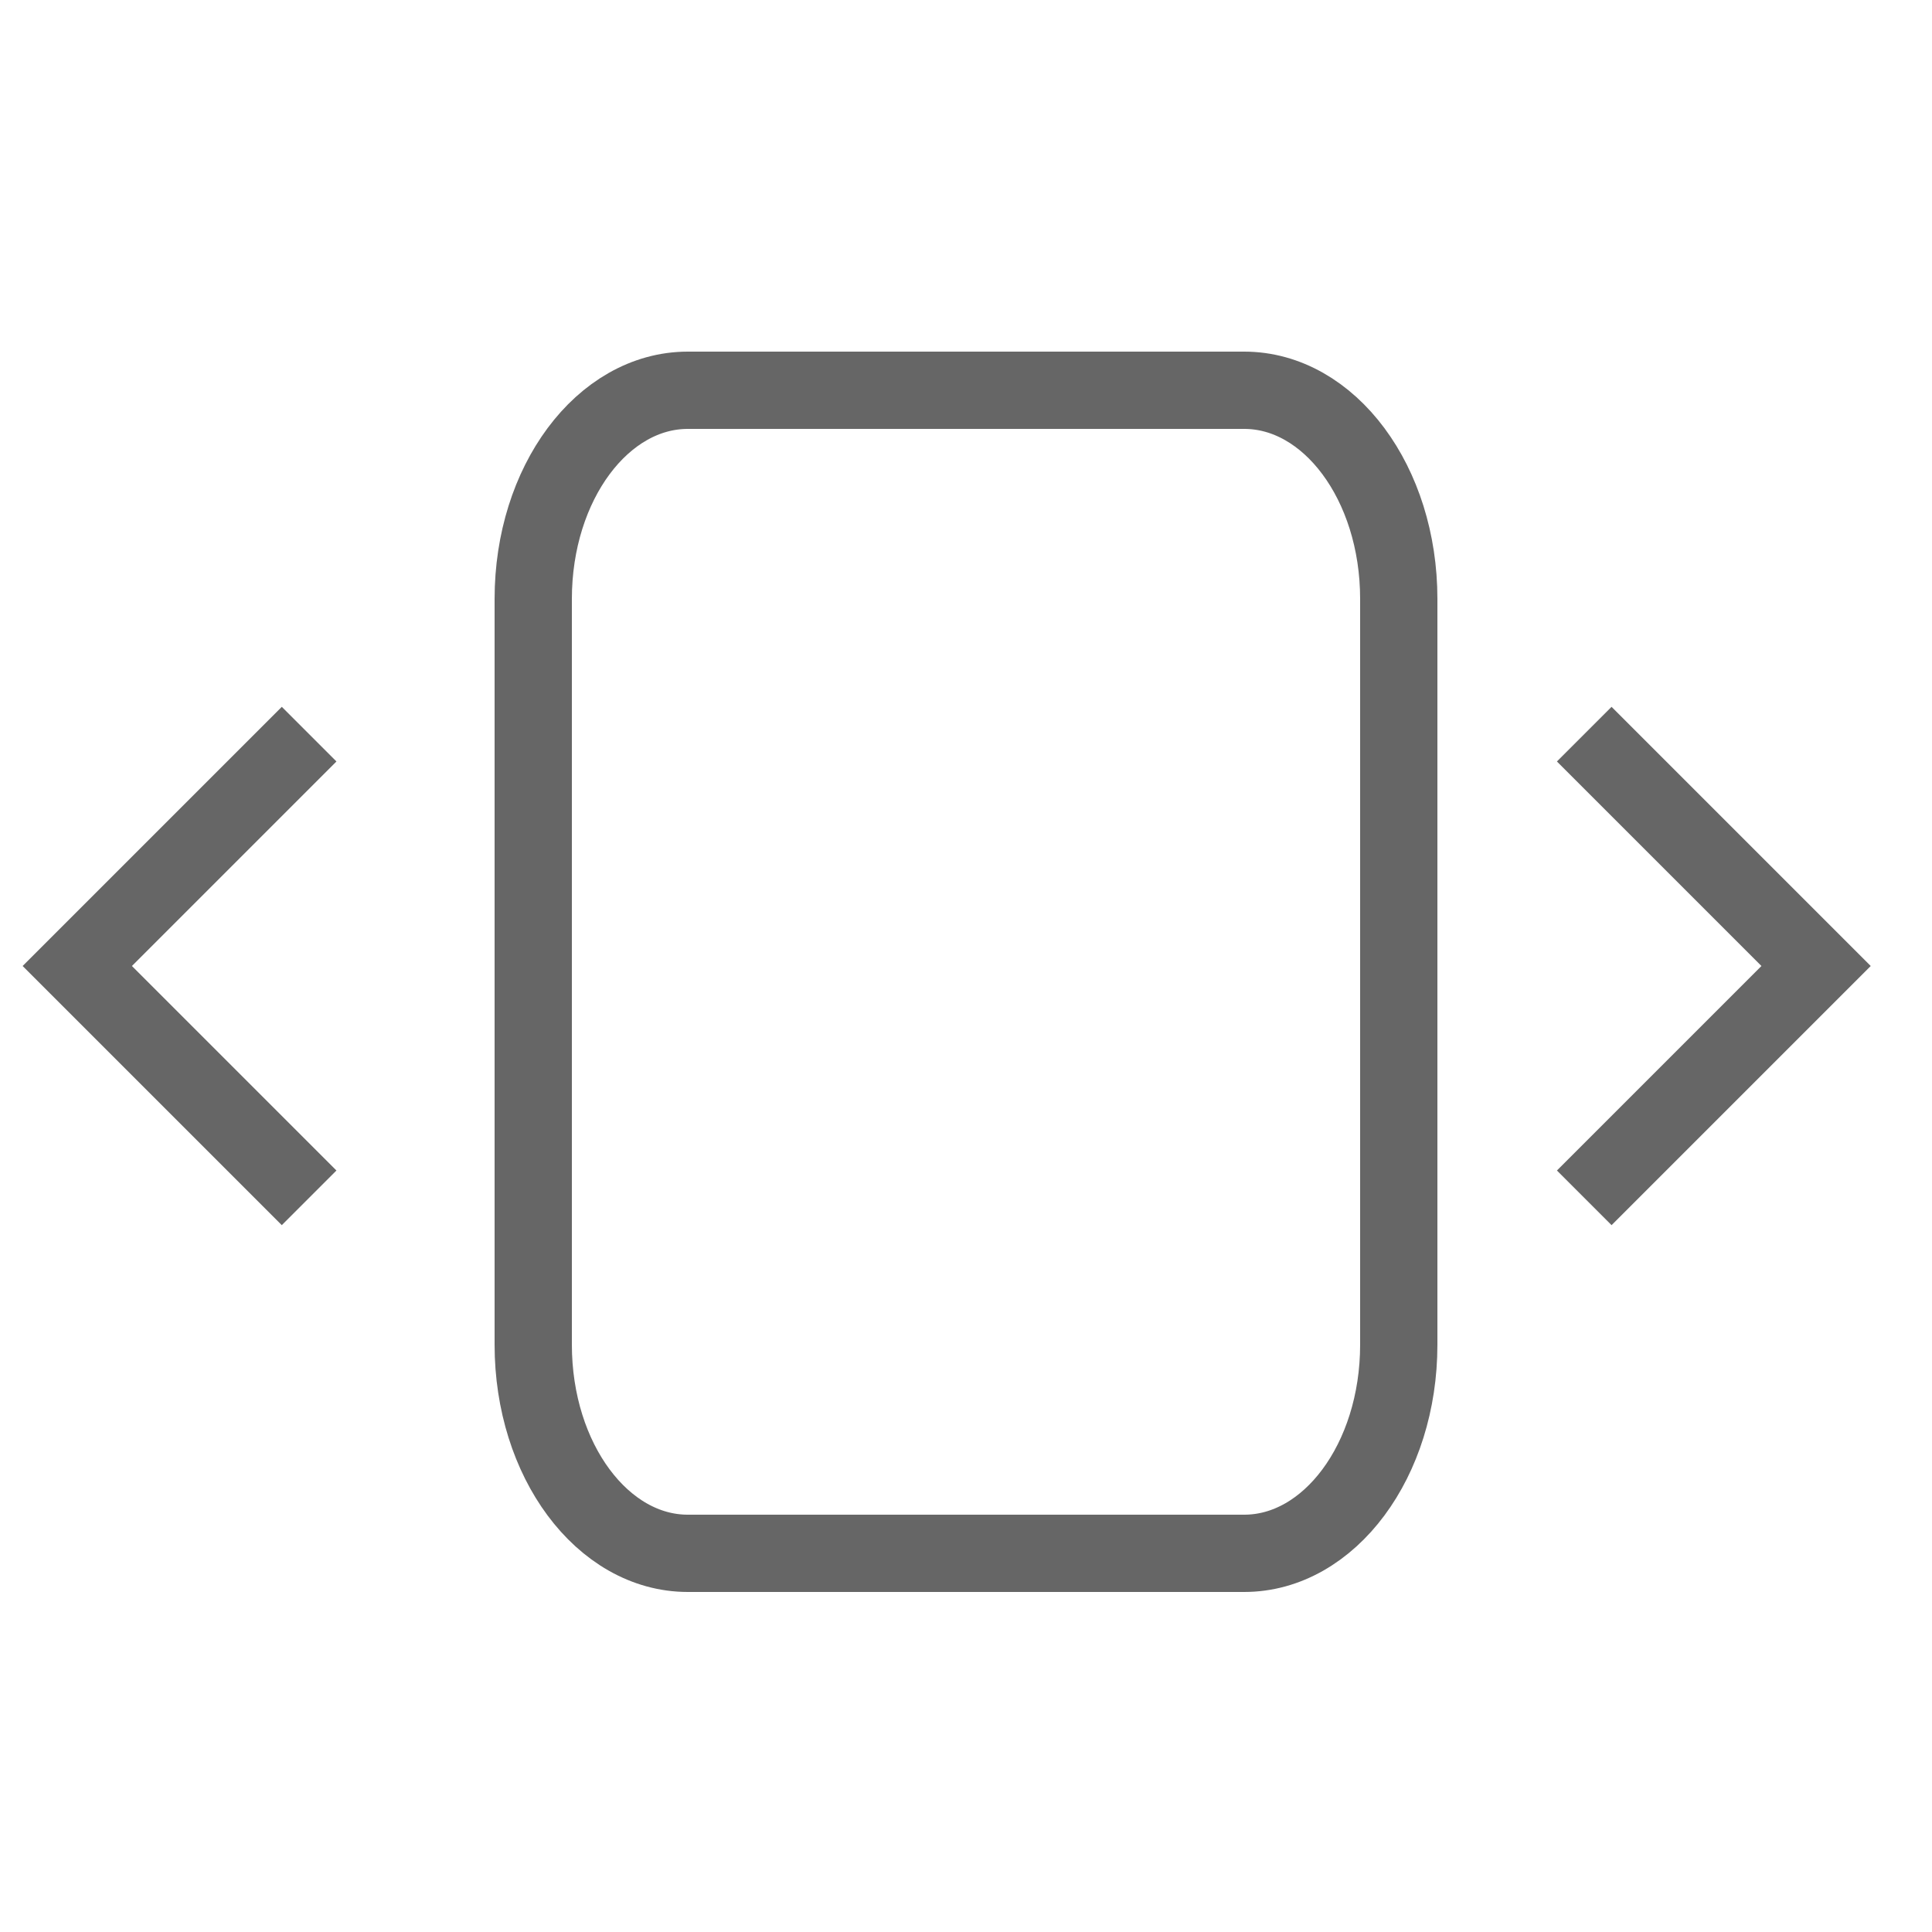
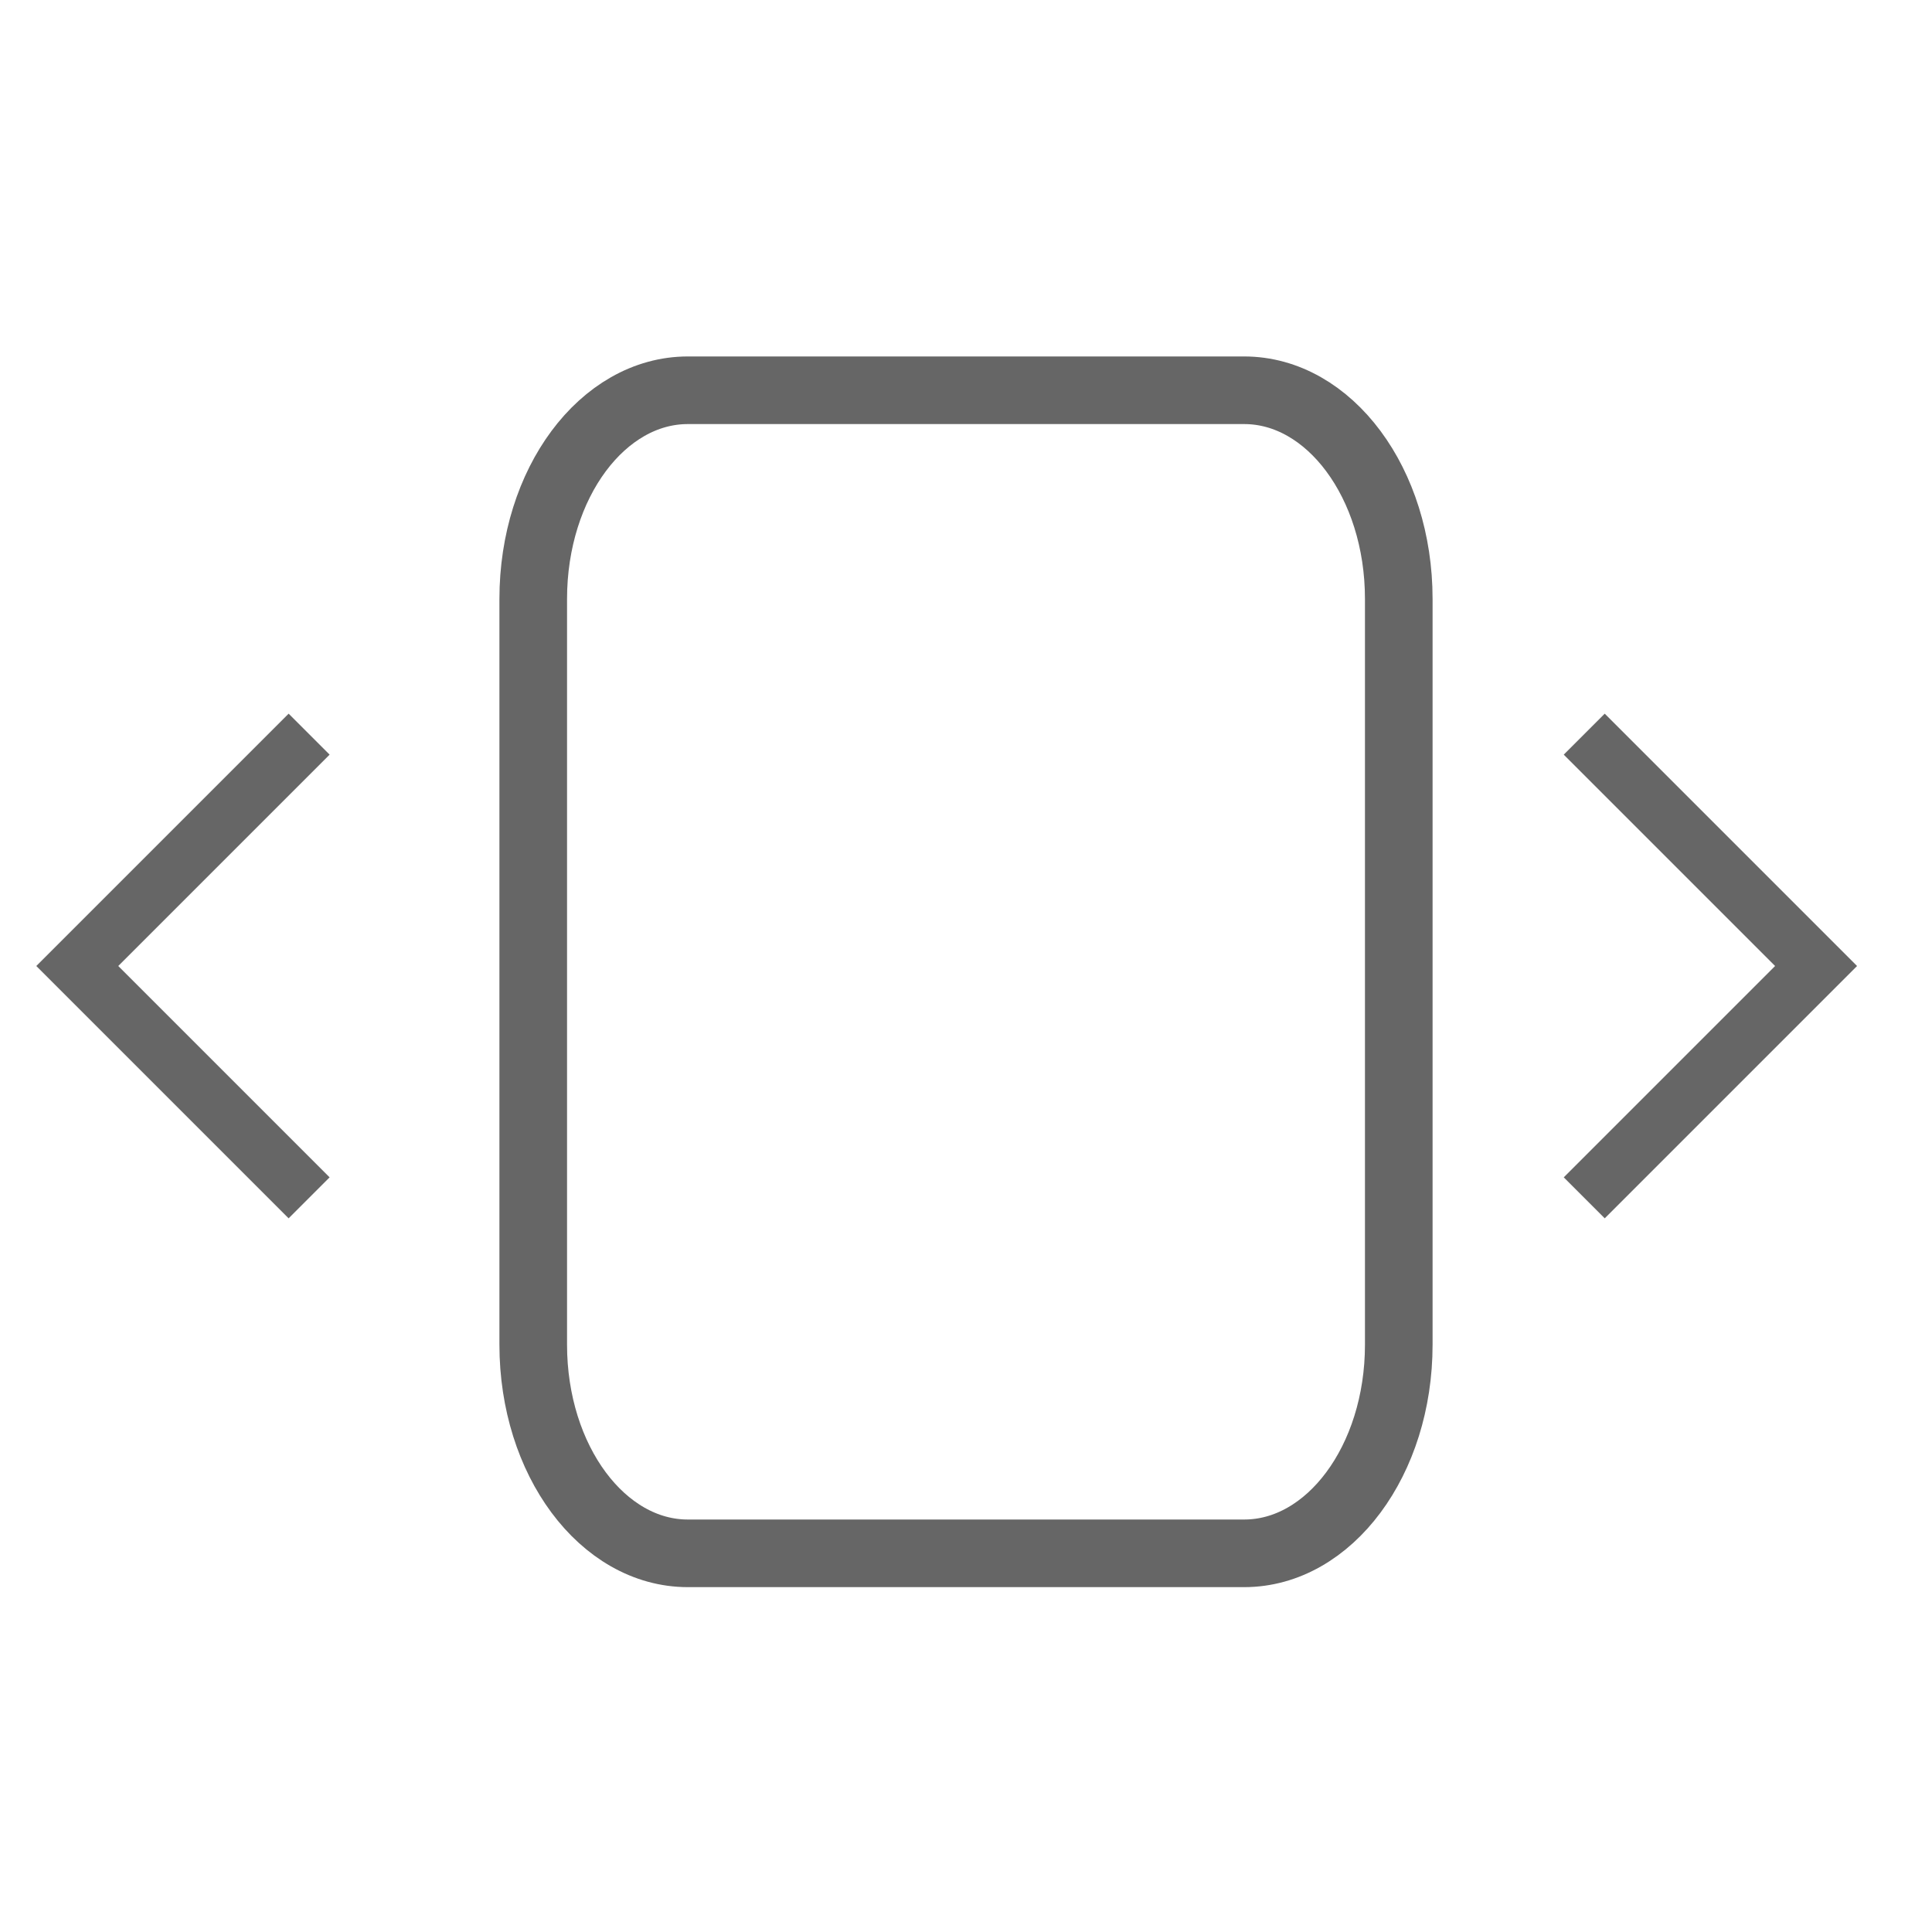
<svg xmlns="http://www.w3.org/2000/svg" version="1.1" id="Layer_1" x="0px" y="0px" viewBox="0 0 50 50" enable-background="new 0 0 50 50" xml:space="preserve">
-   <path fill="none" stroke="#666666" stroke-width="2" d="M36.2,34.8c0,3-1.8,5.4-4,5.4H17.8c-2.2,0-4-2.4-4-5.4V15.5c0-3,1.8-5.4,4-5.4h14.4c2.2,0,4,2.4,4,5.4V34.8z  " />
-   <polyline fill="none" stroke="#666666" stroke-width="2" points="41,19 47,25 41,31 " />
-   <polyline fill="none" stroke="#666666" stroke-width="2" points="8,31 2,25 8,19 " />
+   <path fill="none" stroke="#666666" stroke-width="1.75" d="M36.2,34.8c0,3-1.8,5.4-4,5.4H17.8c-2.2,0-4-2.4-4-5.4V15.5c0-3,1.8-5.4,4-5.4h14.4c2.2,0,4,2.4,4,5.4V34.8z  " />
+   <polyline fill="none" stroke="#666666" stroke-width="1.5" points="41,19 47,25 41,31 " />
+   <polyline fill="none" stroke="#666666" stroke-width="1.5" points="8,31 2,25 8,19 " />
</svg>
